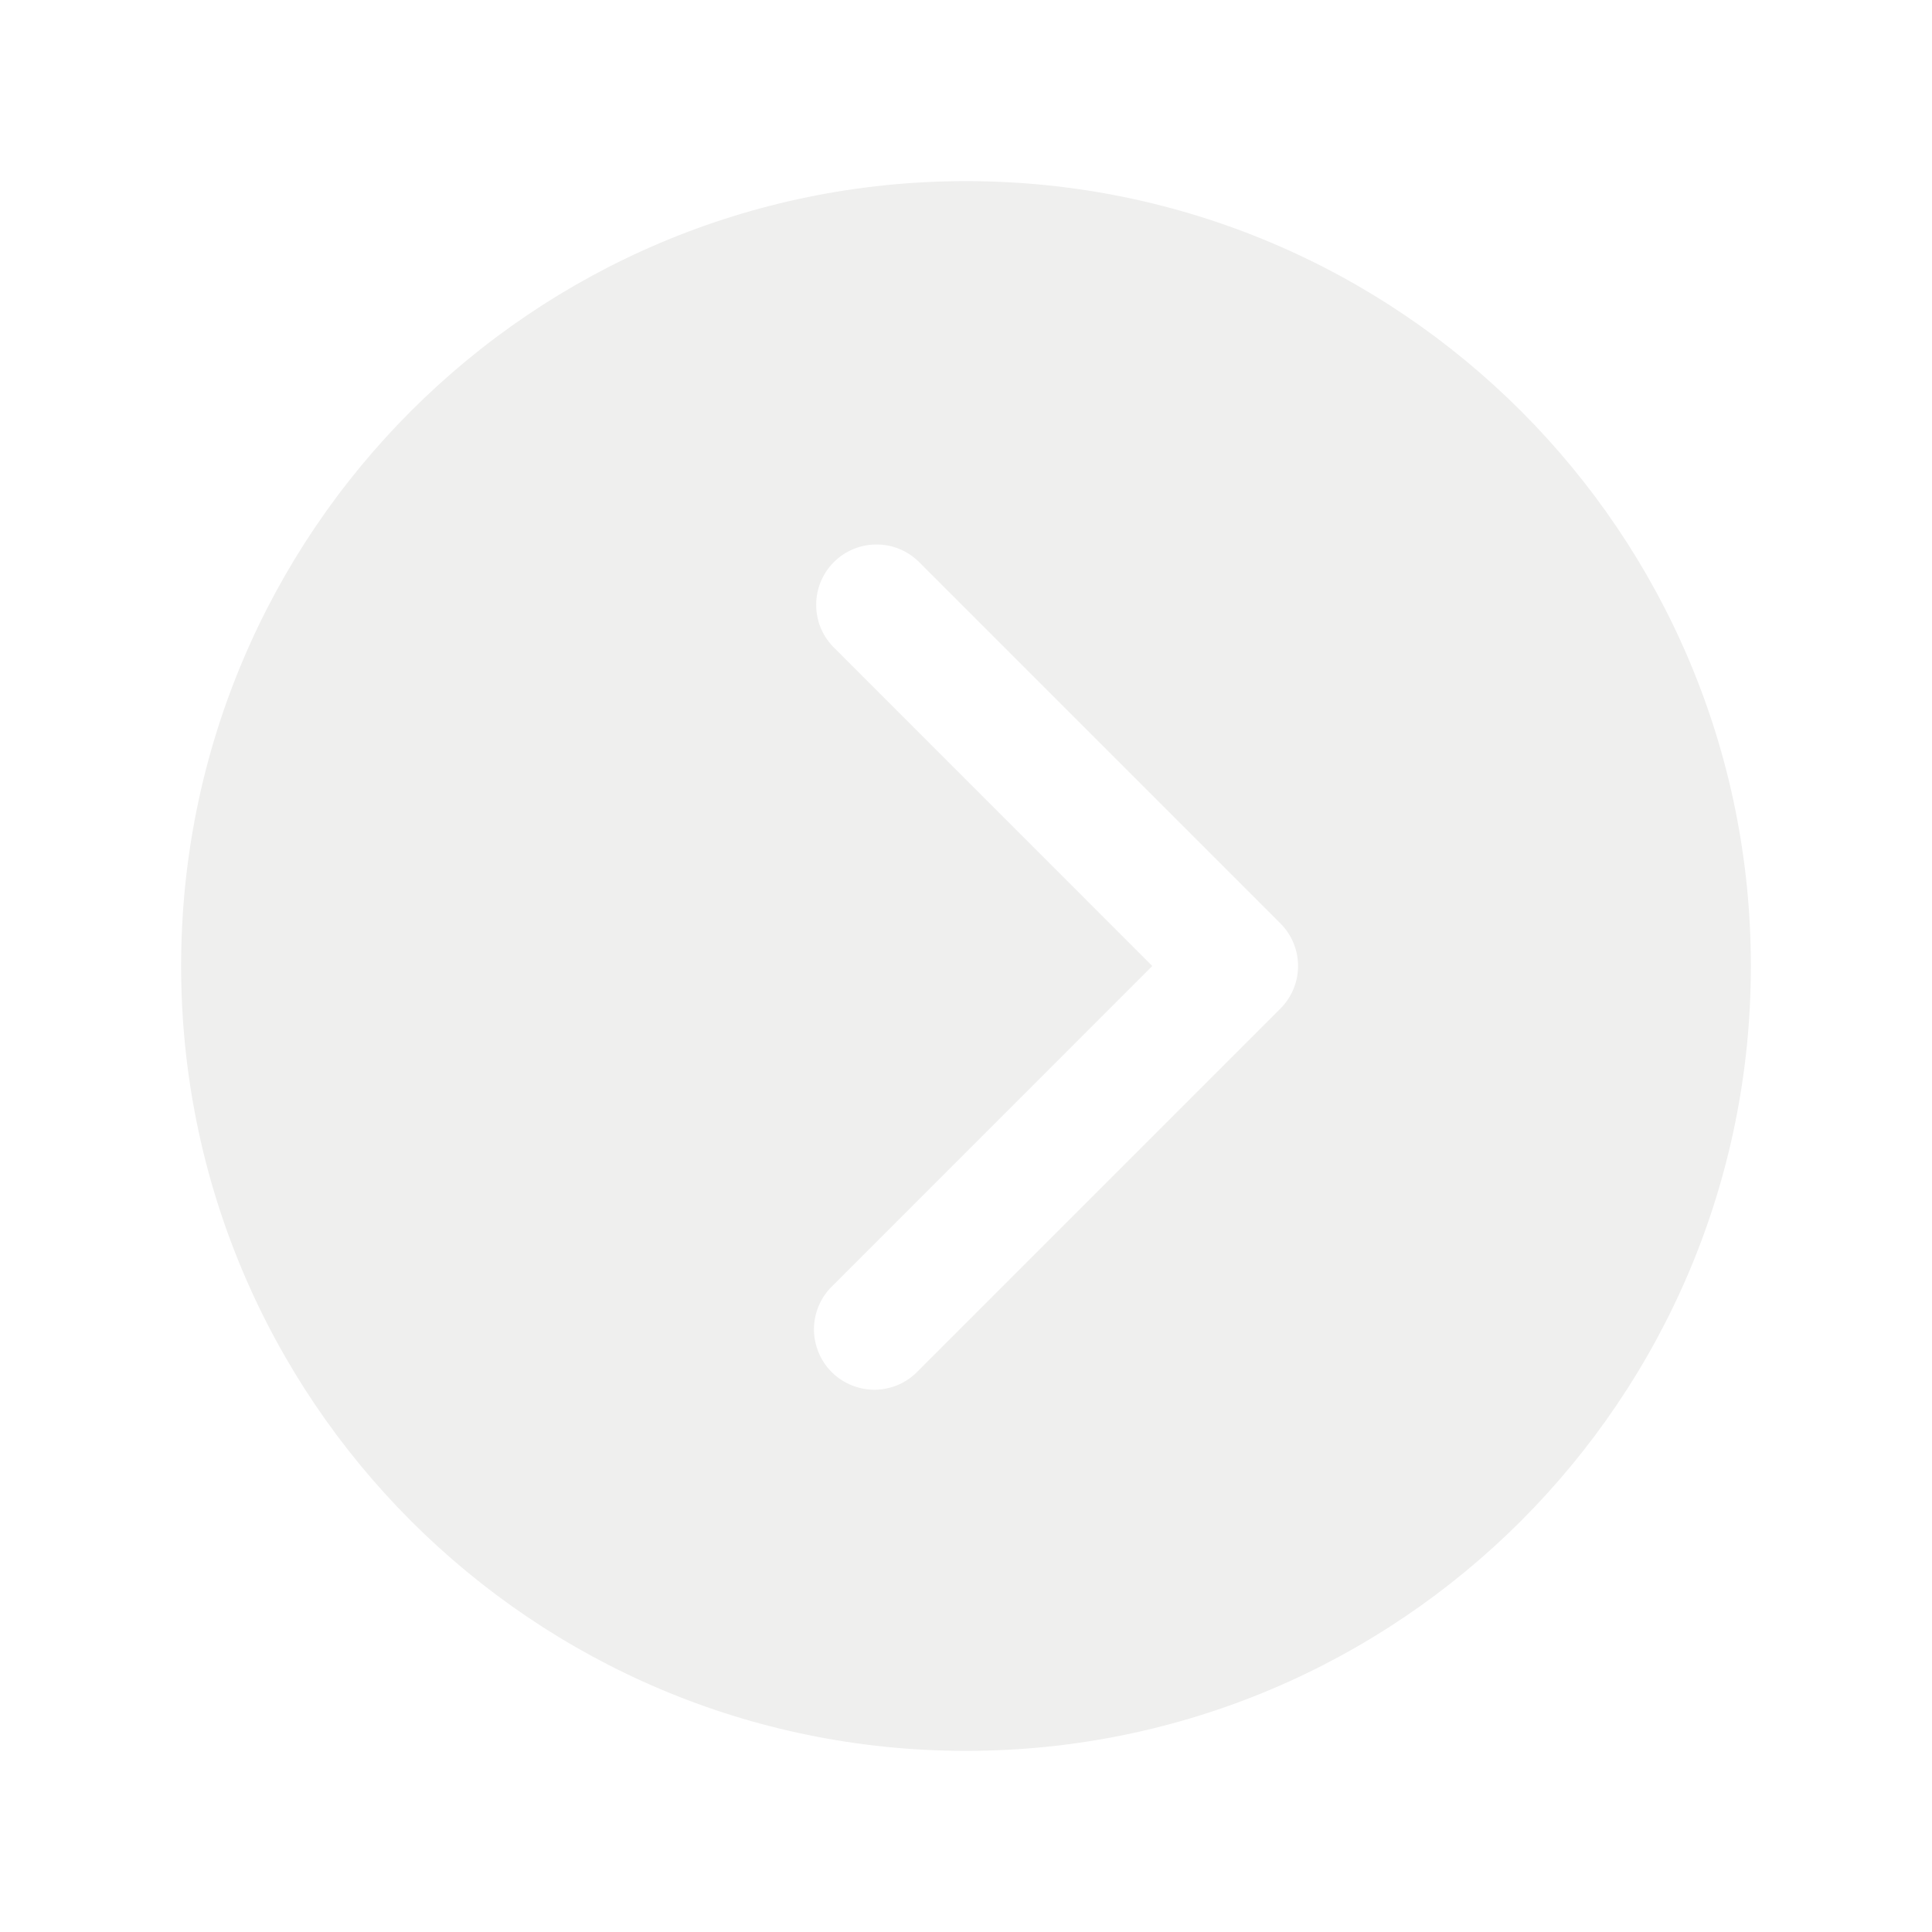
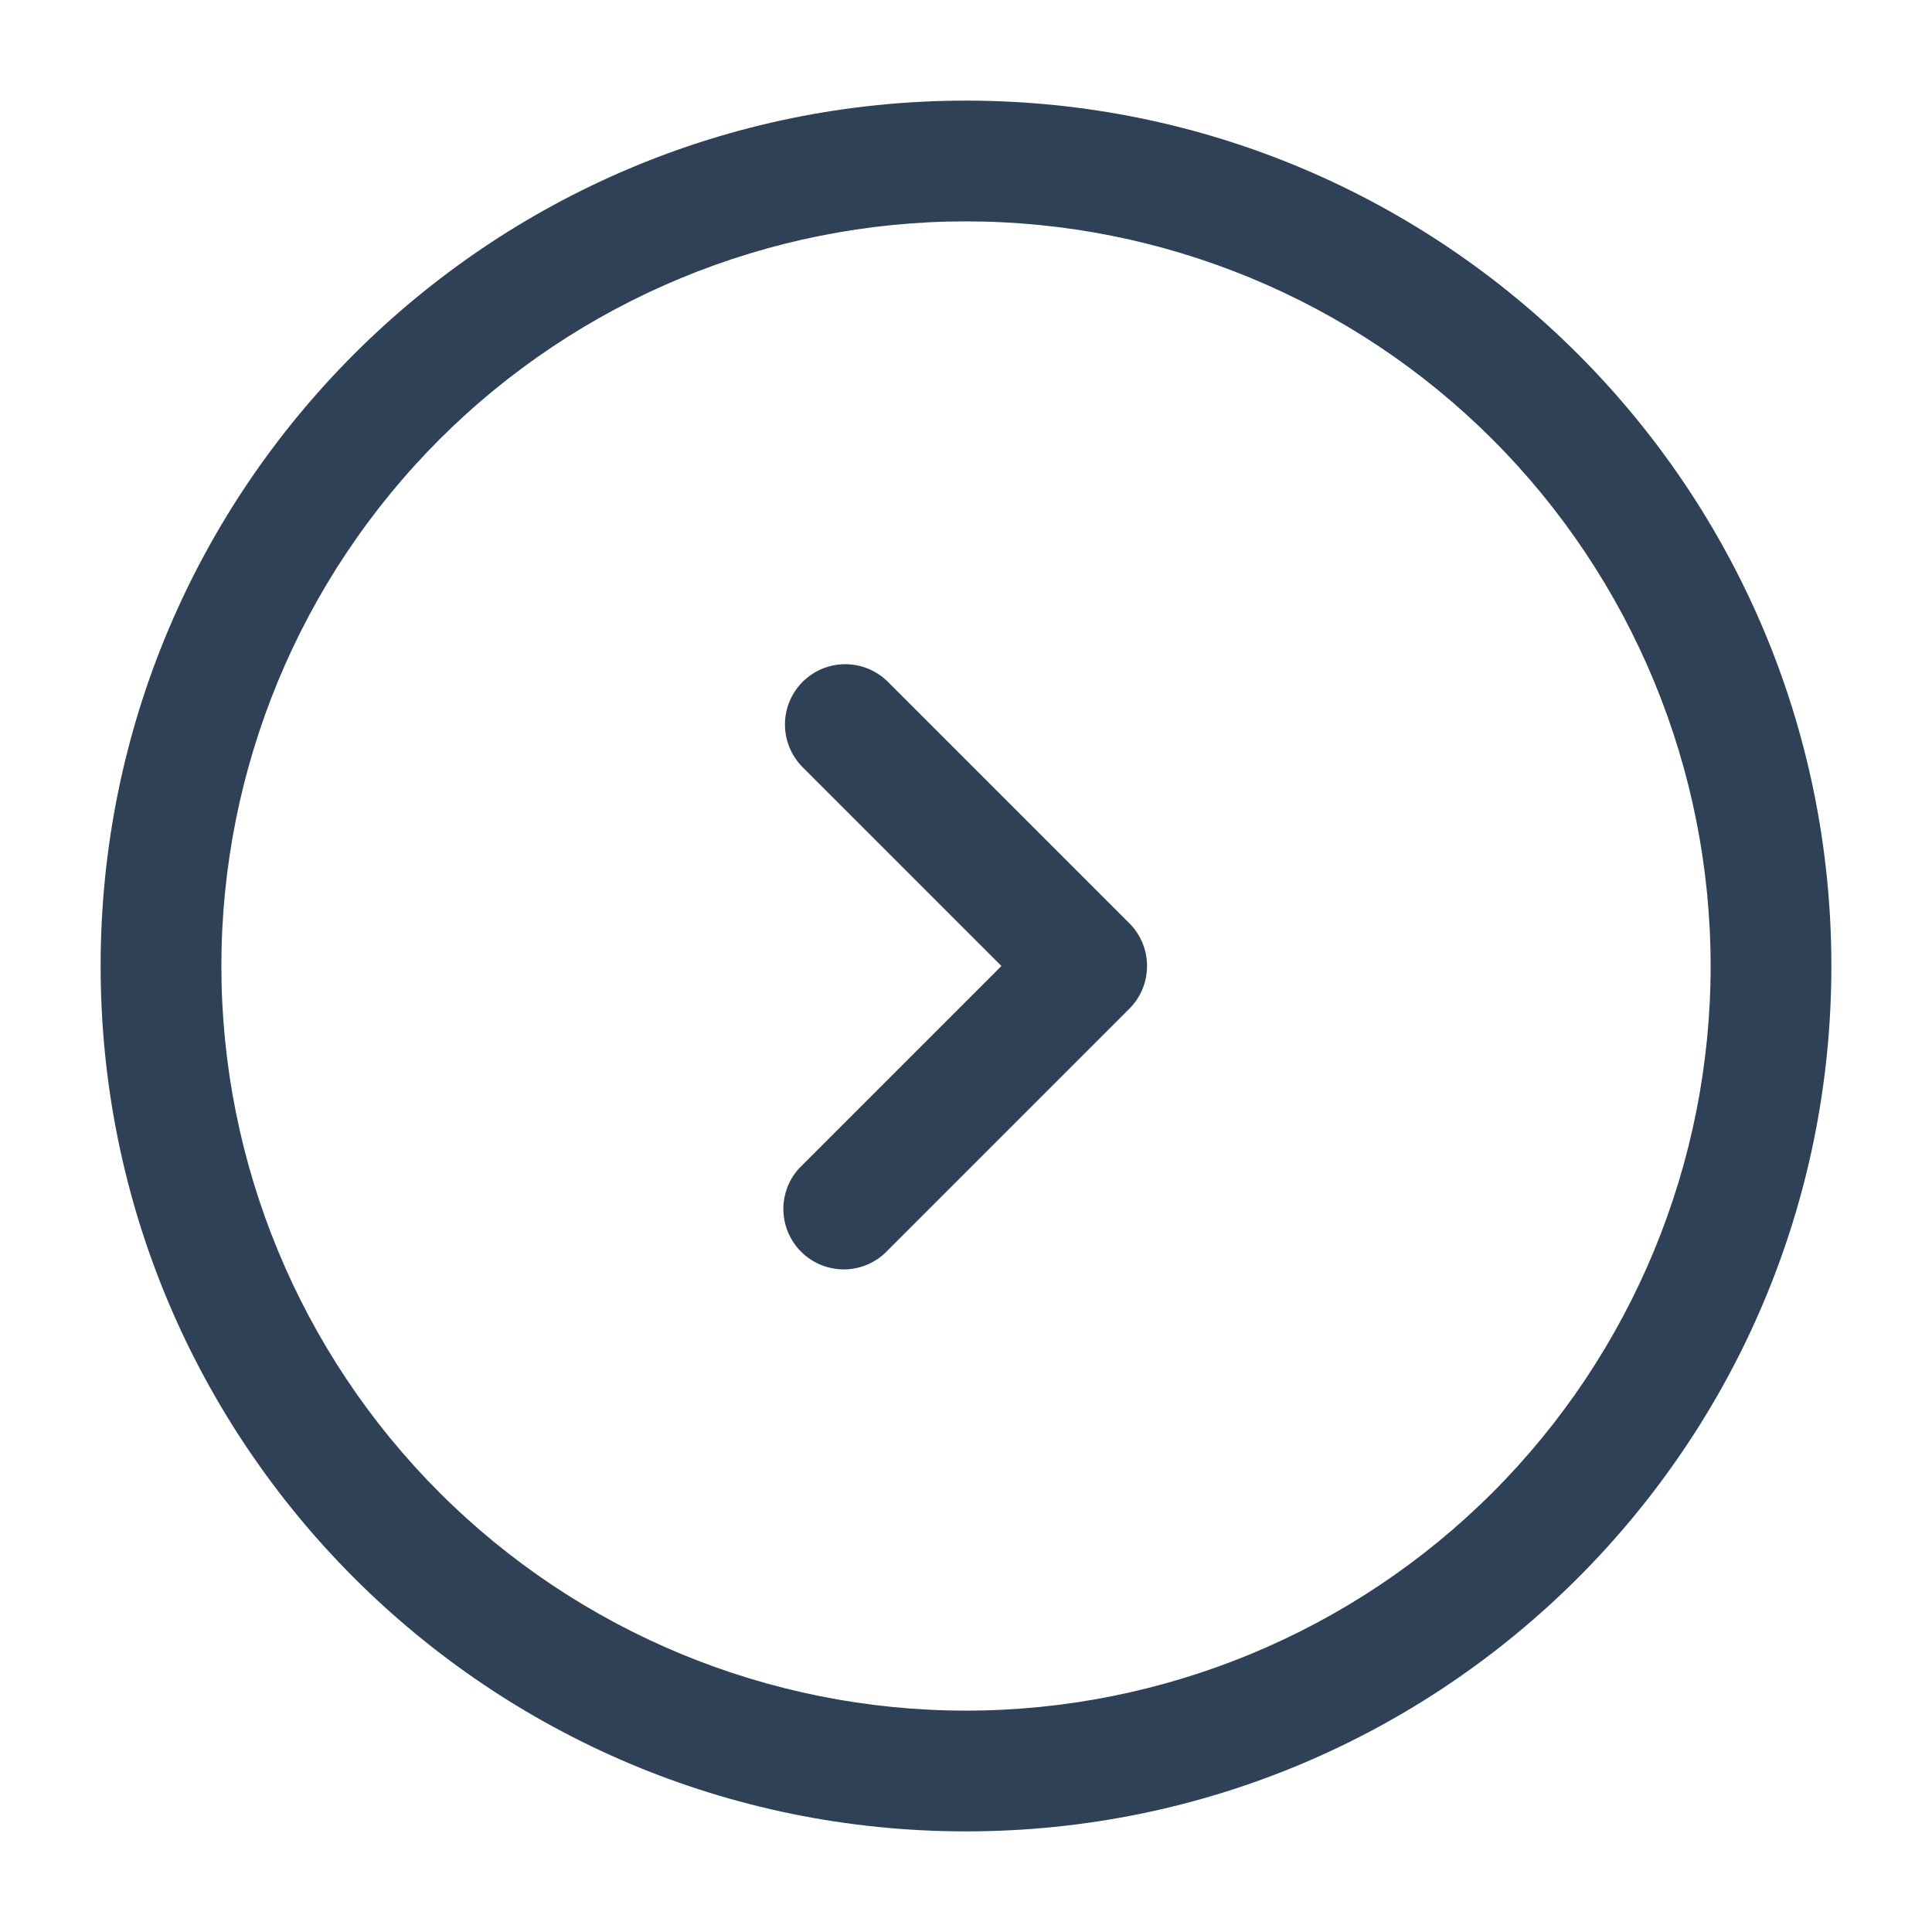
<svg xmlns="http://www.w3.org/2000/svg" width="24" height="24" viewBox="0 0 24 24" fill="none">
-   <path d="M12 2.25C17.384 2.25 21.75 6.615 21.75 12C21.75 17.384 17.384 21.75 12 21.75C6.615 21.75 2.25 17.384 2.25 12C2.25 6.615 6.615 2.25 12 2.25ZM10.345 15.97C10.272 16.039 10.214 16.122 10.174 16.213C10.134 16.305 10.113 16.404 10.111 16.504C10.11 16.604 10.129 16.703 10.167 16.796C10.204 16.889 10.26 16.973 10.331 17.044C10.402 17.115 10.486 17.171 10.579 17.208C10.672 17.246 10.771 17.265 10.871 17.264C10.971 17.262 11.07 17.241 11.162 17.201C11.253 17.161 11.336 17.103 11.405 17.03L15.905 12.53C16.046 12.389 16.125 12.199 16.125 12C16.125 11.801 16.046 11.611 15.905 11.47L11.405 6.97C11.263 6.835 11.075 6.761 10.879 6.764C10.683 6.766 10.496 6.845 10.358 6.983C10.22 7.122 10.141 7.308 10.139 7.504C10.136 7.7 10.21 7.888 10.345 8.03L14.314 12L10.345 15.97Z" fill="#EFEFEE" />
+   <path fill-rule="evenodd" clip-rule="evenodd" d="M12 2.75C9.547 2.75 7.194 3.725 5.459 5.459C3.725 7.194 2.75 9.547 2.75 12C2.75 14.453 3.725 16.806 5.459 18.541C7.194 20.275 9.547 21.25 12 21.25C14.453 21.25 16.806 20.275 18.541 18.541C20.275 16.806 21.25 14.453 21.25 12C21.25 9.547 20.275 7.194 18.541 5.459C16.806 3.725 14.453 2.75 12 2.75ZM1.25 12C1.25 6.063 6.063 1.25 12 1.25C17.937 1.25 22.75 6.063 22.75 12C22.75 17.937 17.937 22.75 12 22.75C6.063 22.75 1.25 17.937 1.25 12ZM9.97 8.47C10.111 8.33 10.301 8.251 10.5 8.251C10.699 8.251 10.889 8.33 11.03 8.47L14.03 11.47C14.171 11.611 14.249 11.801 14.249 12C14.249 12.199 14.171 12.389 14.03 12.53L11.03 15.53C10.961 15.604 10.879 15.663 10.787 15.704C10.694 15.745 10.595 15.767 10.495 15.769C10.394 15.77 10.294 15.752 10.2 15.714C10.107 15.676 10.022 15.62 9.951 15.549C9.88 15.478 9.824 15.393 9.786 15.3C9.748 15.206 9.73 15.106 9.731 15.005C9.733 14.905 9.755 14.806 9.796 14.713C9.837 14.621 9.896 14.539 9.97 14.47L12.44 12L9.97 9.53C9.83 9.389 9.751 9.199 9.751 9C9.751 8.801 9.83 8.611 9.97 8.47Z" fill="#2F4157" />
</svg>
